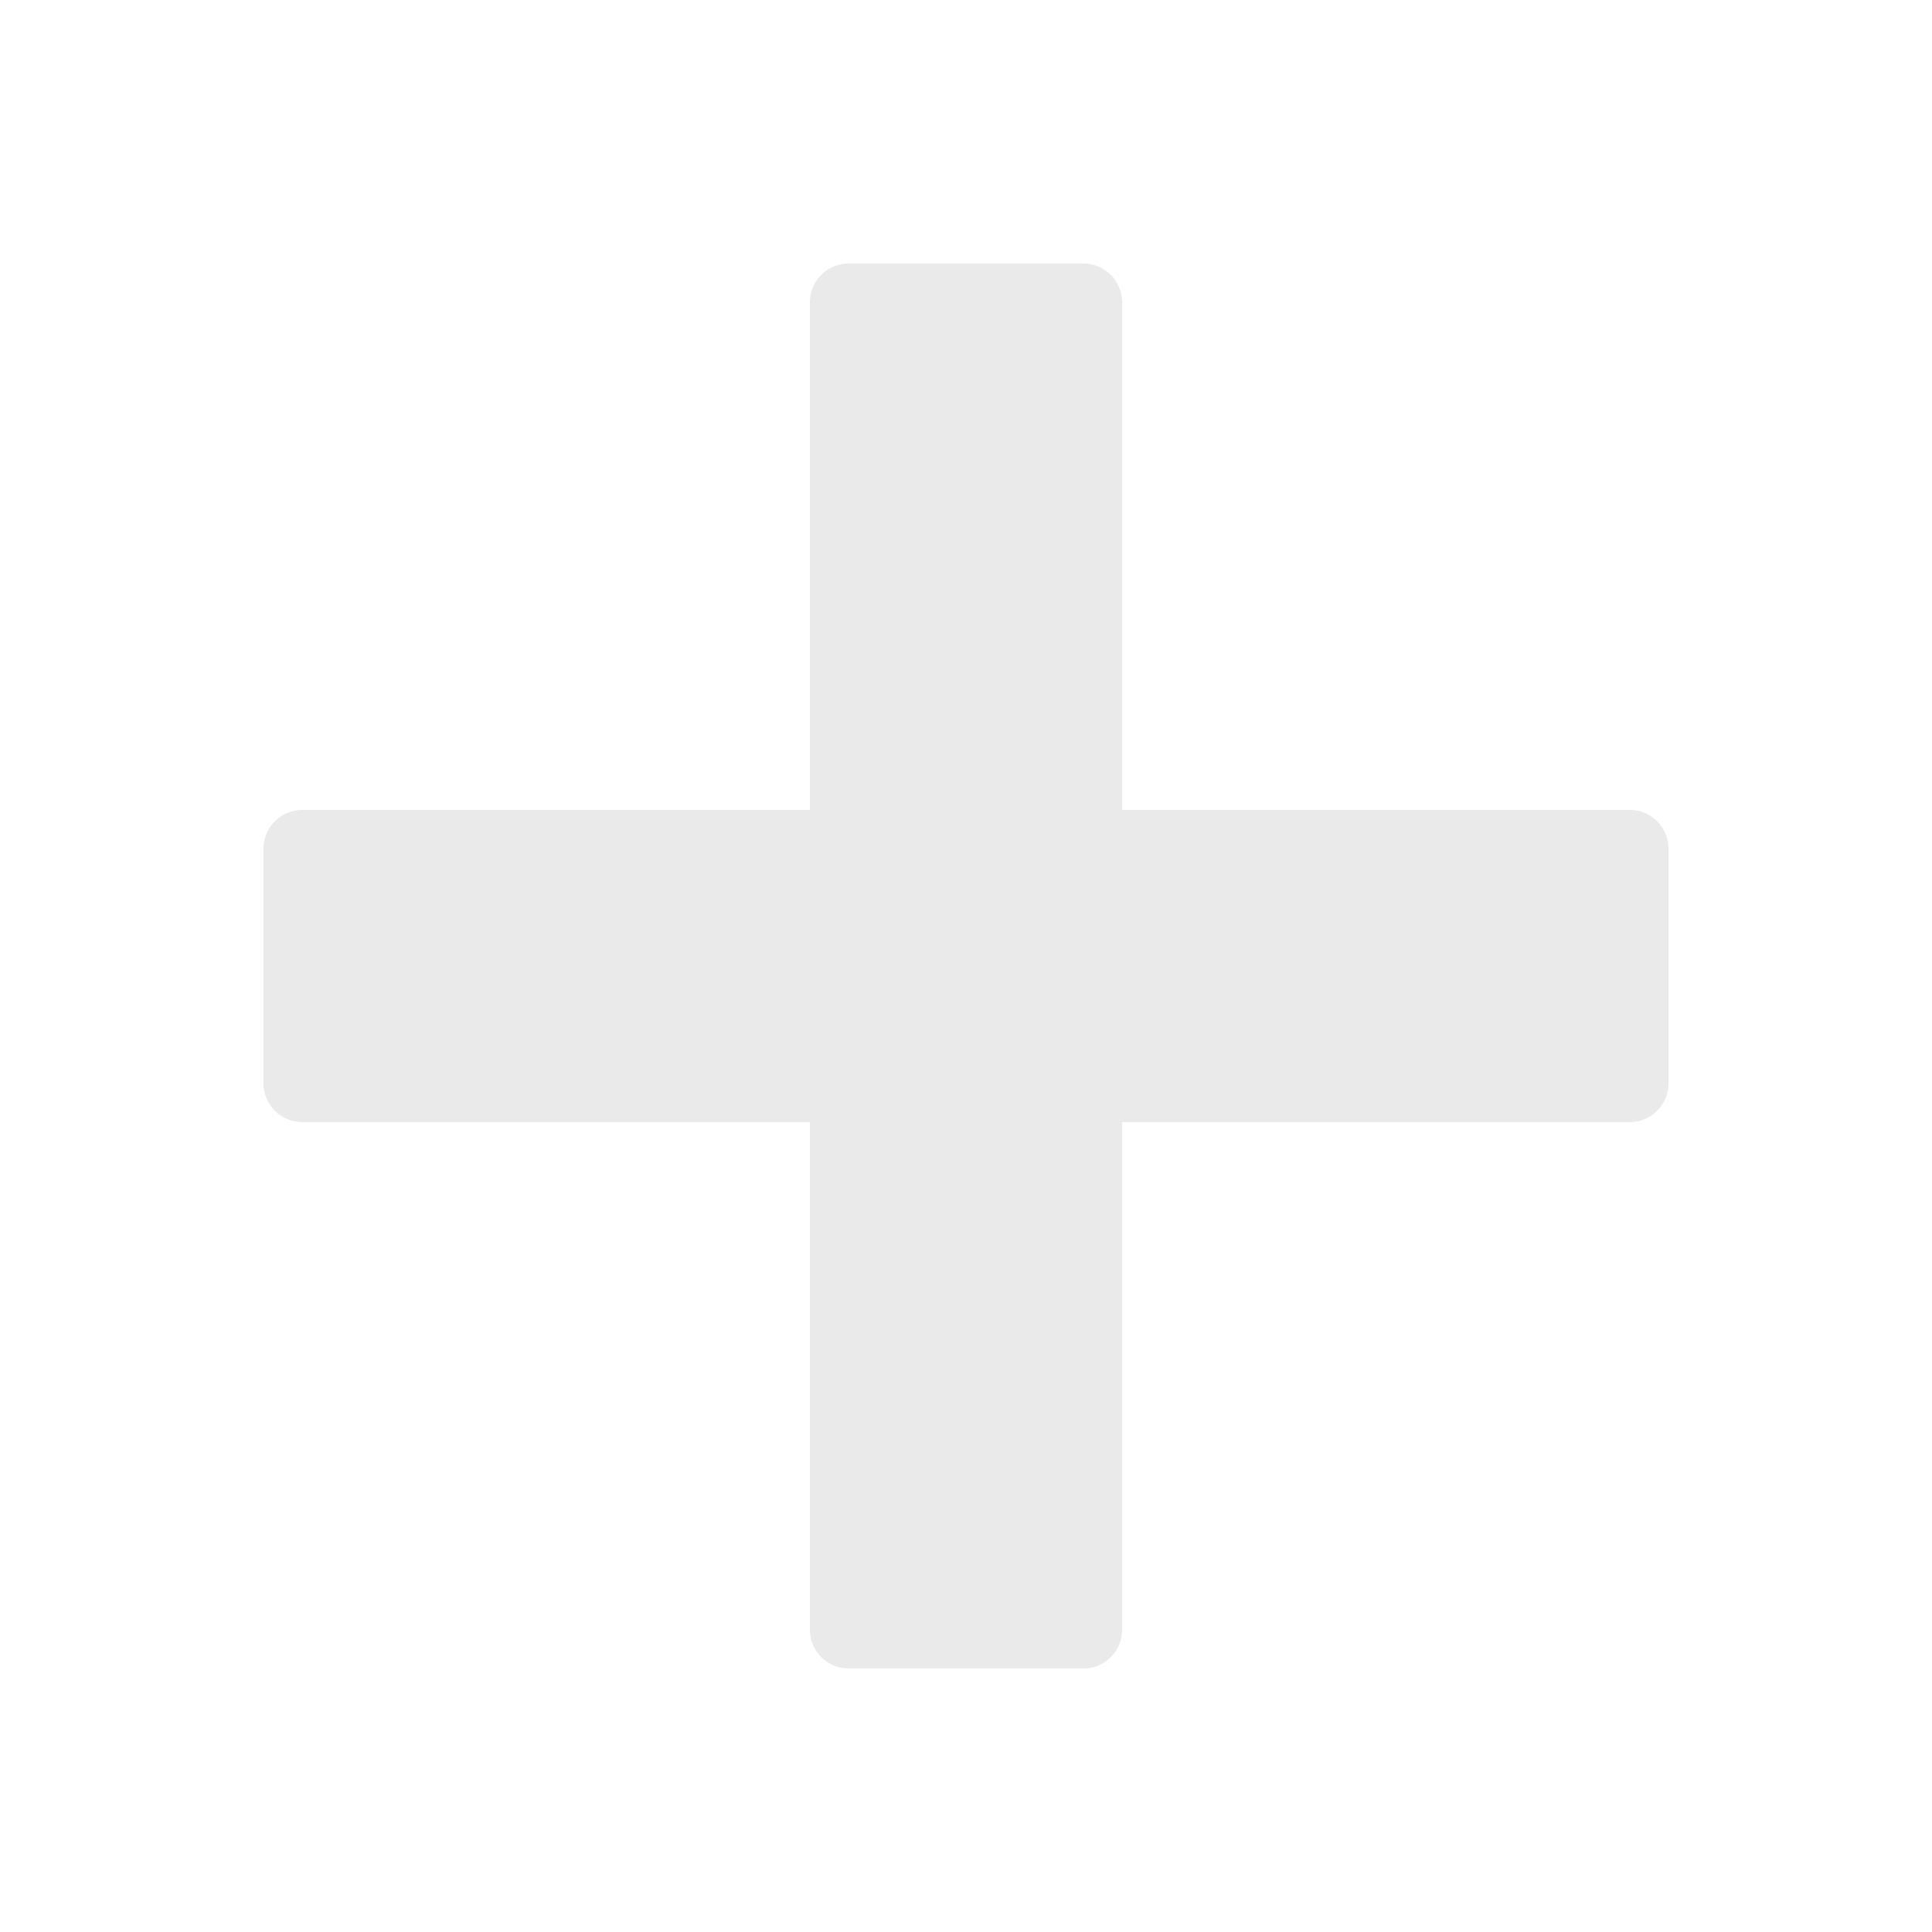
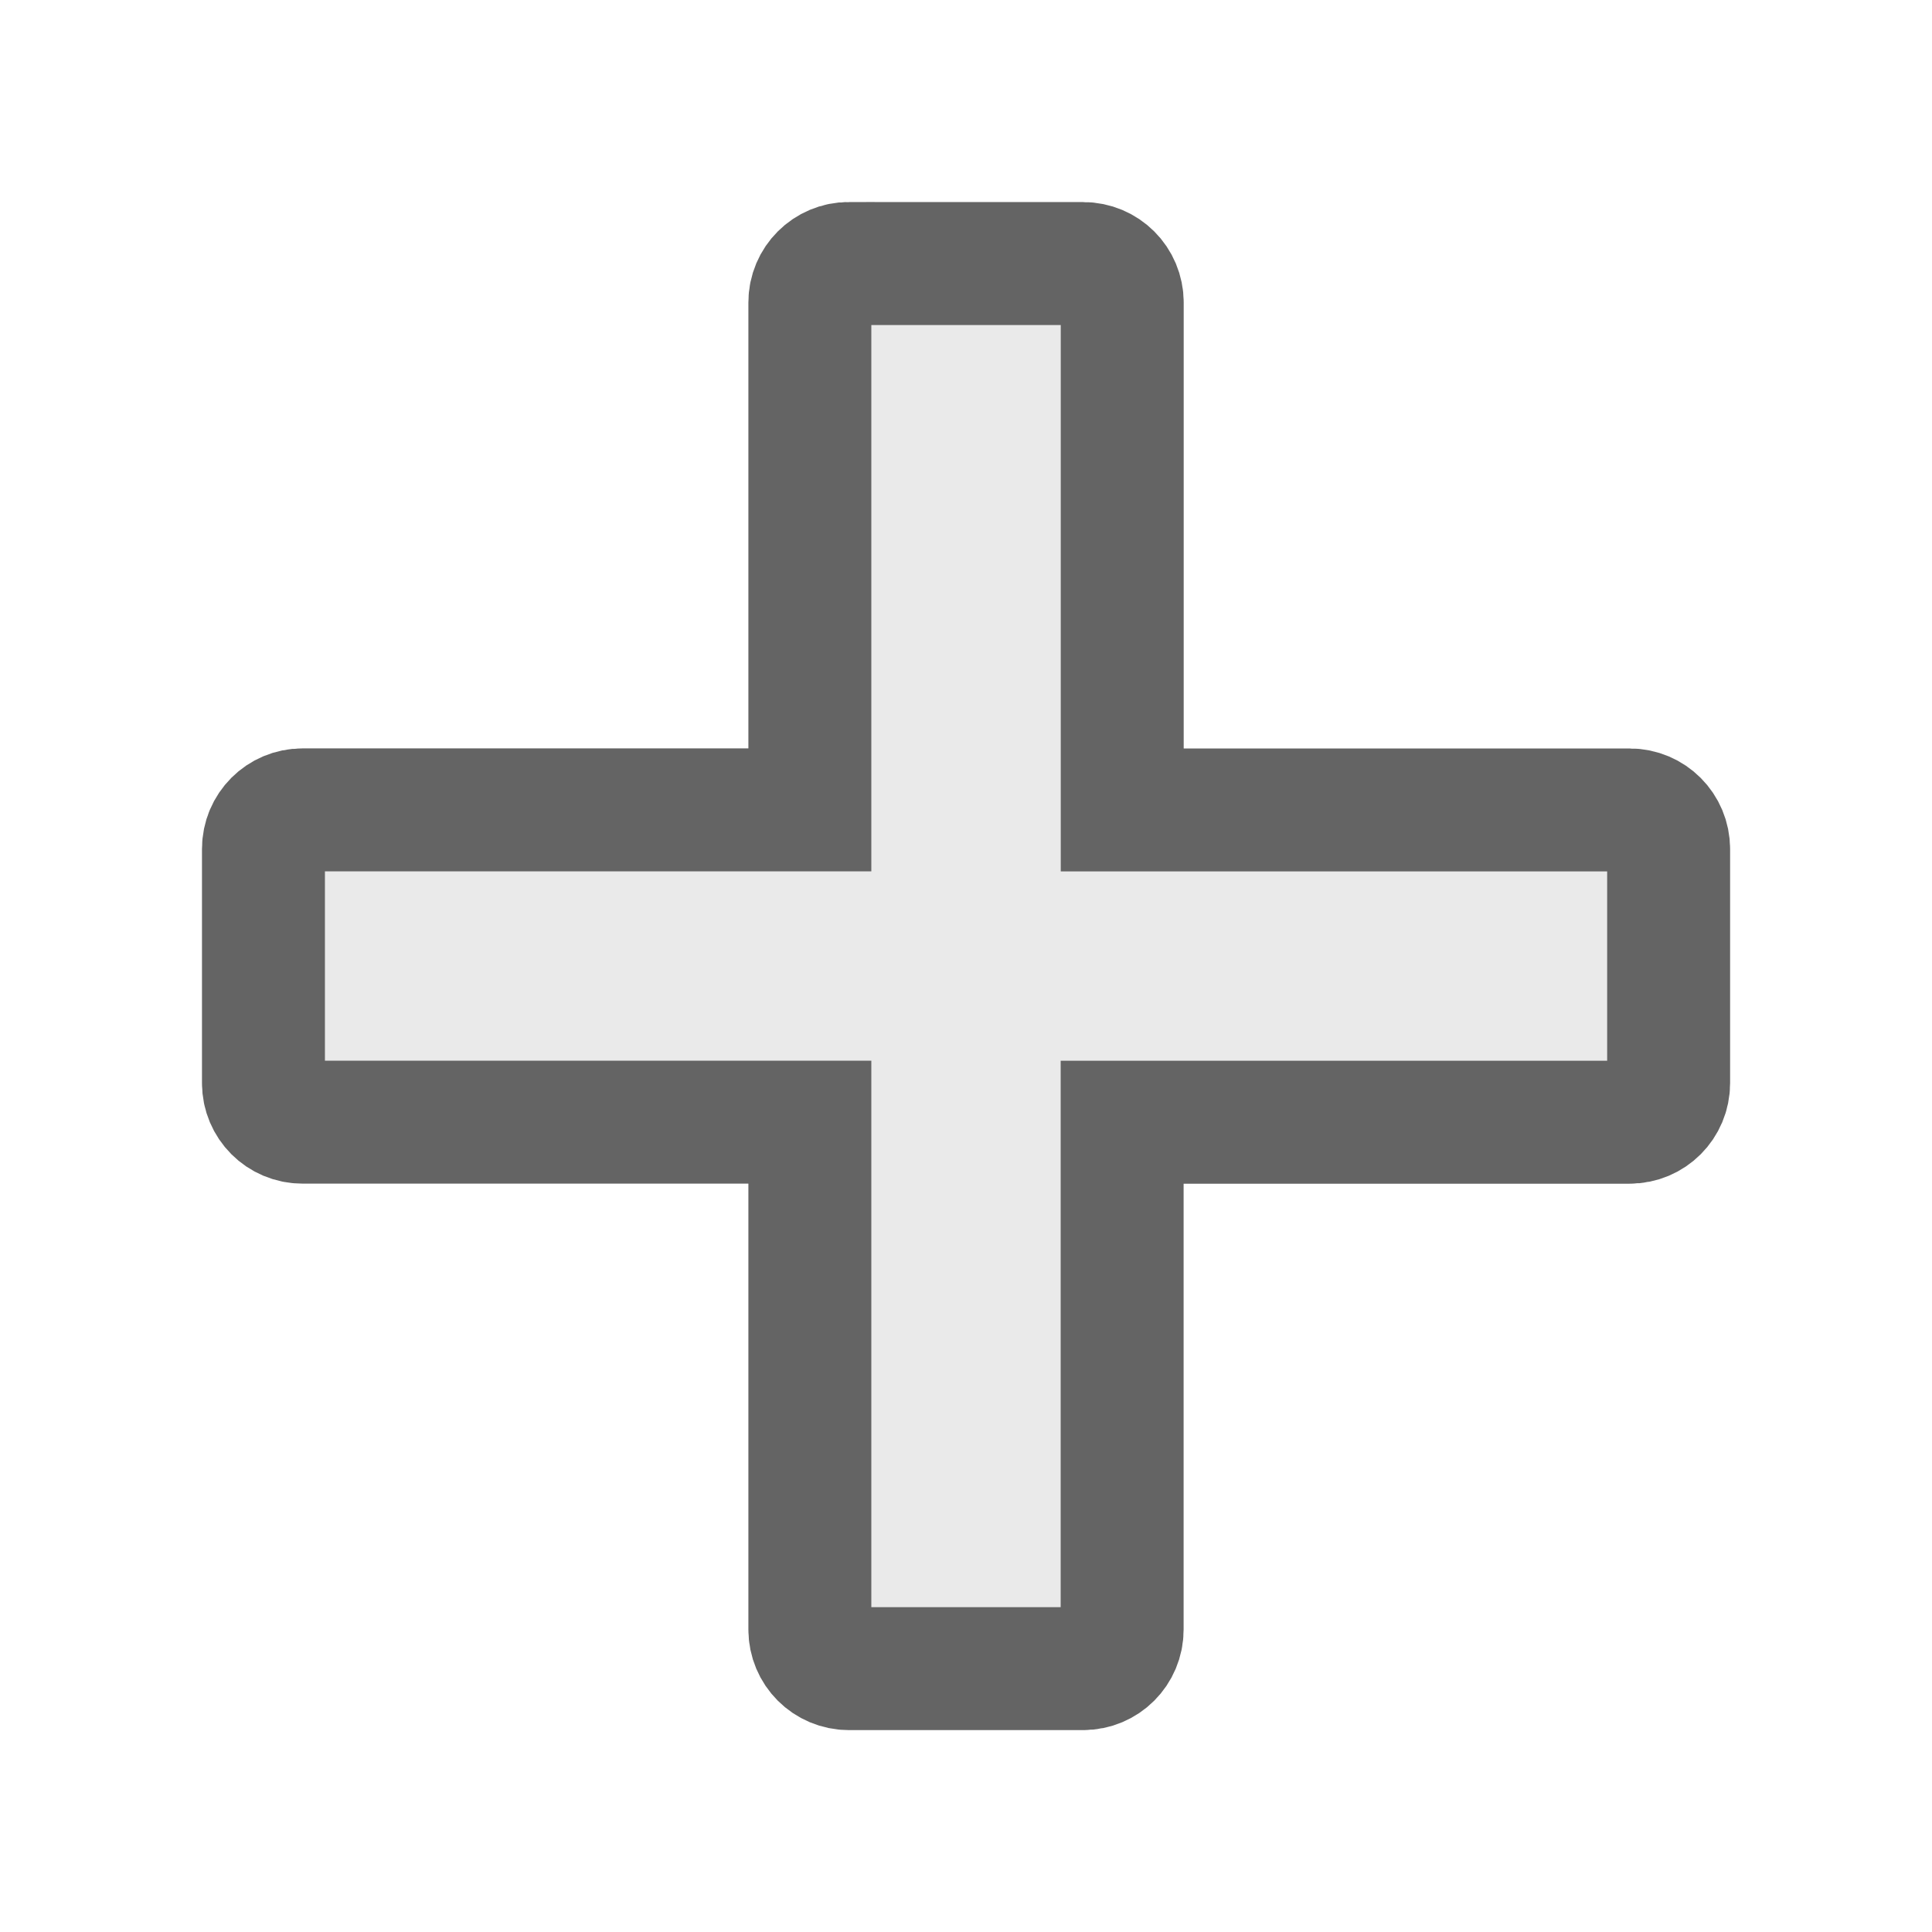
- <svg xmlns="http://www.w3.org/2000/svg" viewBox="0 0 22 22" id="svg2" version="1.1">
-   <defs id="defs3051">
-     <style type="text/css" id="current-color-scheme">
-       .ColorScheme-Text {
+ <svg xmlns="http://www.w3.org/2000/svg" version="1.1" viewBox="0 0 22 22">
+   <defs>
+     <style id="current-color-scheme" type="text/css">.ColorScheme-Text {
        color:#4d4d4d
-       }
-       </style>
+       }</style>
  </defs>
-   <path style="color:#4d4d4d;fill:#eaeaea;fill-opacity:1;stroke:none;stroke-opacity:1;stroke-width:1.4;stroke-miterlimit:4;stroke-dasharray:none" class="ColorScheme-Text" d="M 9.667,3 C 9.42,3 9.222,3.198 9.222,3.444 l 0,5.778 -5.778,0 C 3.198,9.222 3,9.42 3,9.667 l 0,2.667 c 0,0.246 0.198,0.444 0.444,0.444 l 5.778,0 0,5.778 C 9.222,18.802 9.42,19 9.667,19 l 2.667,0 c 0.246,0 0.444,-0.198 0.444,-0.444 l 0,-5.778 5.778,0 C 18.802,12.778 19,12.58 19,12.333 L 19,9.667 C 19,9.42 18.802,9.222 18.556,9.222 l -5.778,0 0,-5.778 C 12.778,3.198 12.58,3 12.333,3 L 9.667,3 Z" id="path6" />
+   <path style="color:#4d4d4d" d="m9.667 3c-0.246 0-0.445 0.198-0.445 0.444v5.778h-5.778c-0.246 0-0.444 0.198-0.444 0.445v2.667c0 0.246 0.198 0.444 0.444 0.444h5.778v5.778c0 0.247 0.198 0.445 0.445 0.445h2.667c0.246 0 0.444-0.198 0.444-0.444v-5.778h5.778c0.247 0 0.445-0.198 0.445-0.445v-2.666c0-0.246-0.198-0.445-0.444-0.445h-5.778v-5.778c0-0.246-0.198-0.444-0.445-0.444h-2.666z" class="ColorScheme-Text" stroke="#646464" stroke-width="1.4" fill="#eaeaea" />
</svg>
